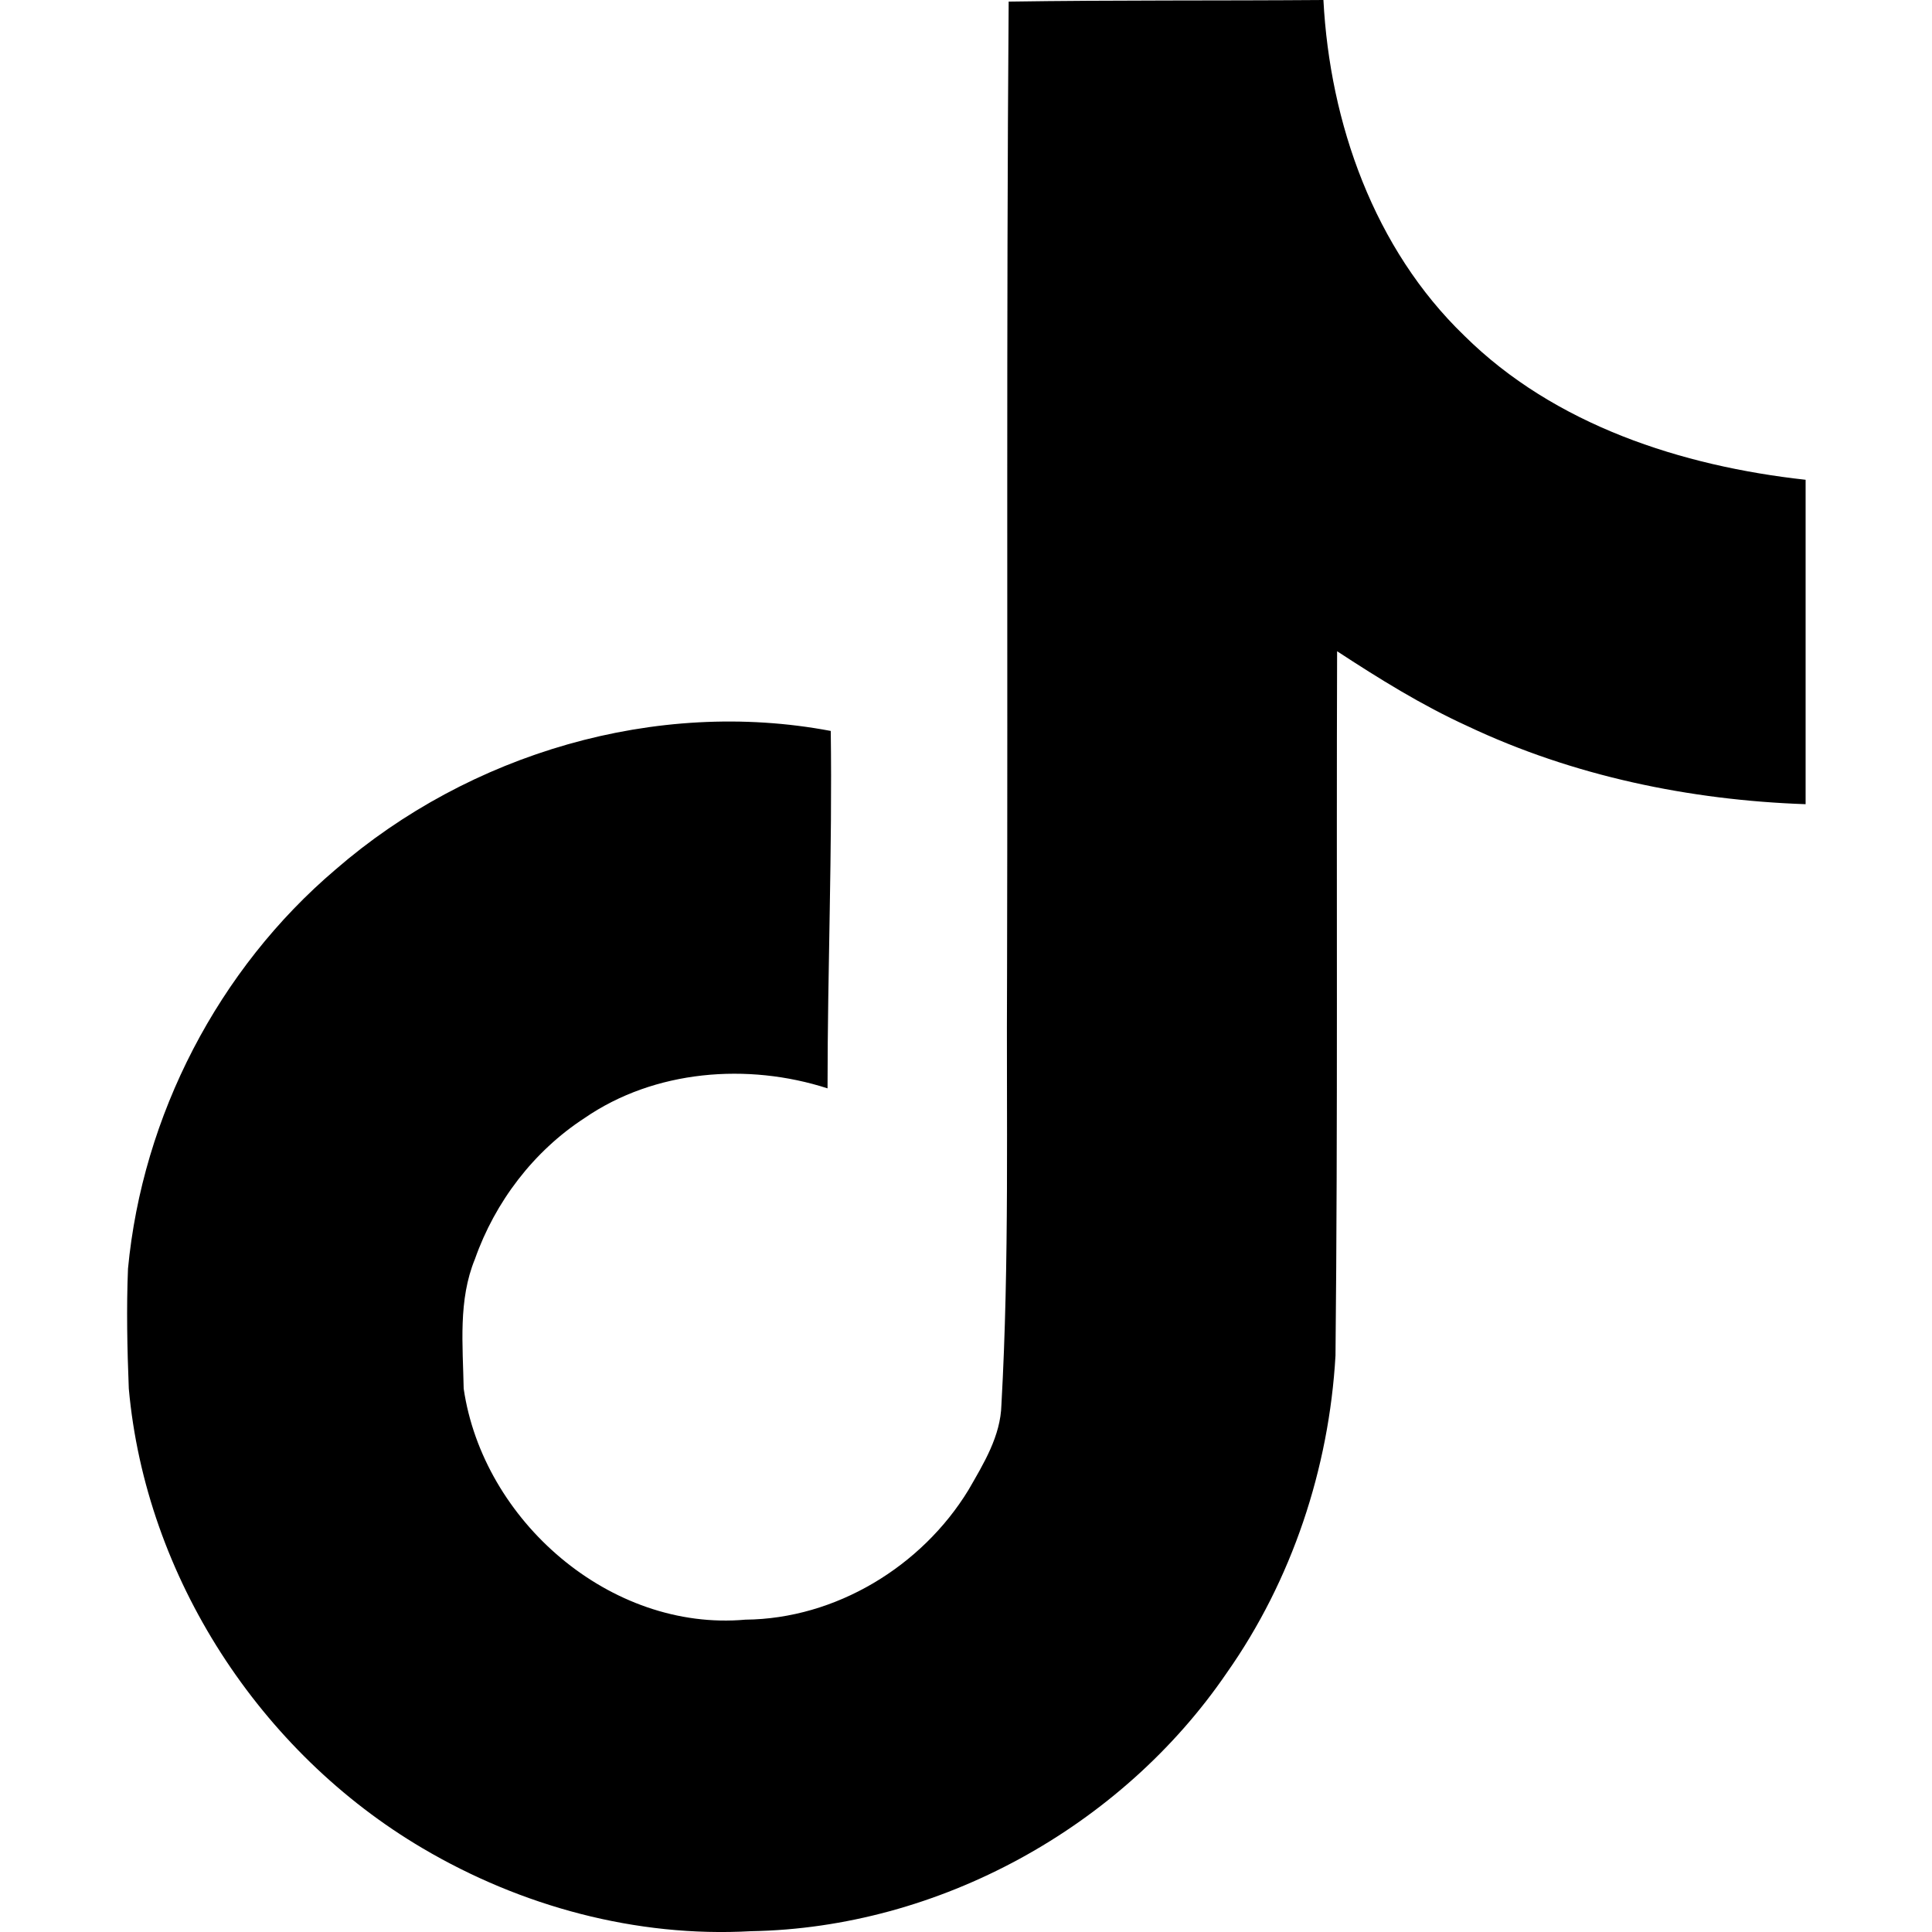
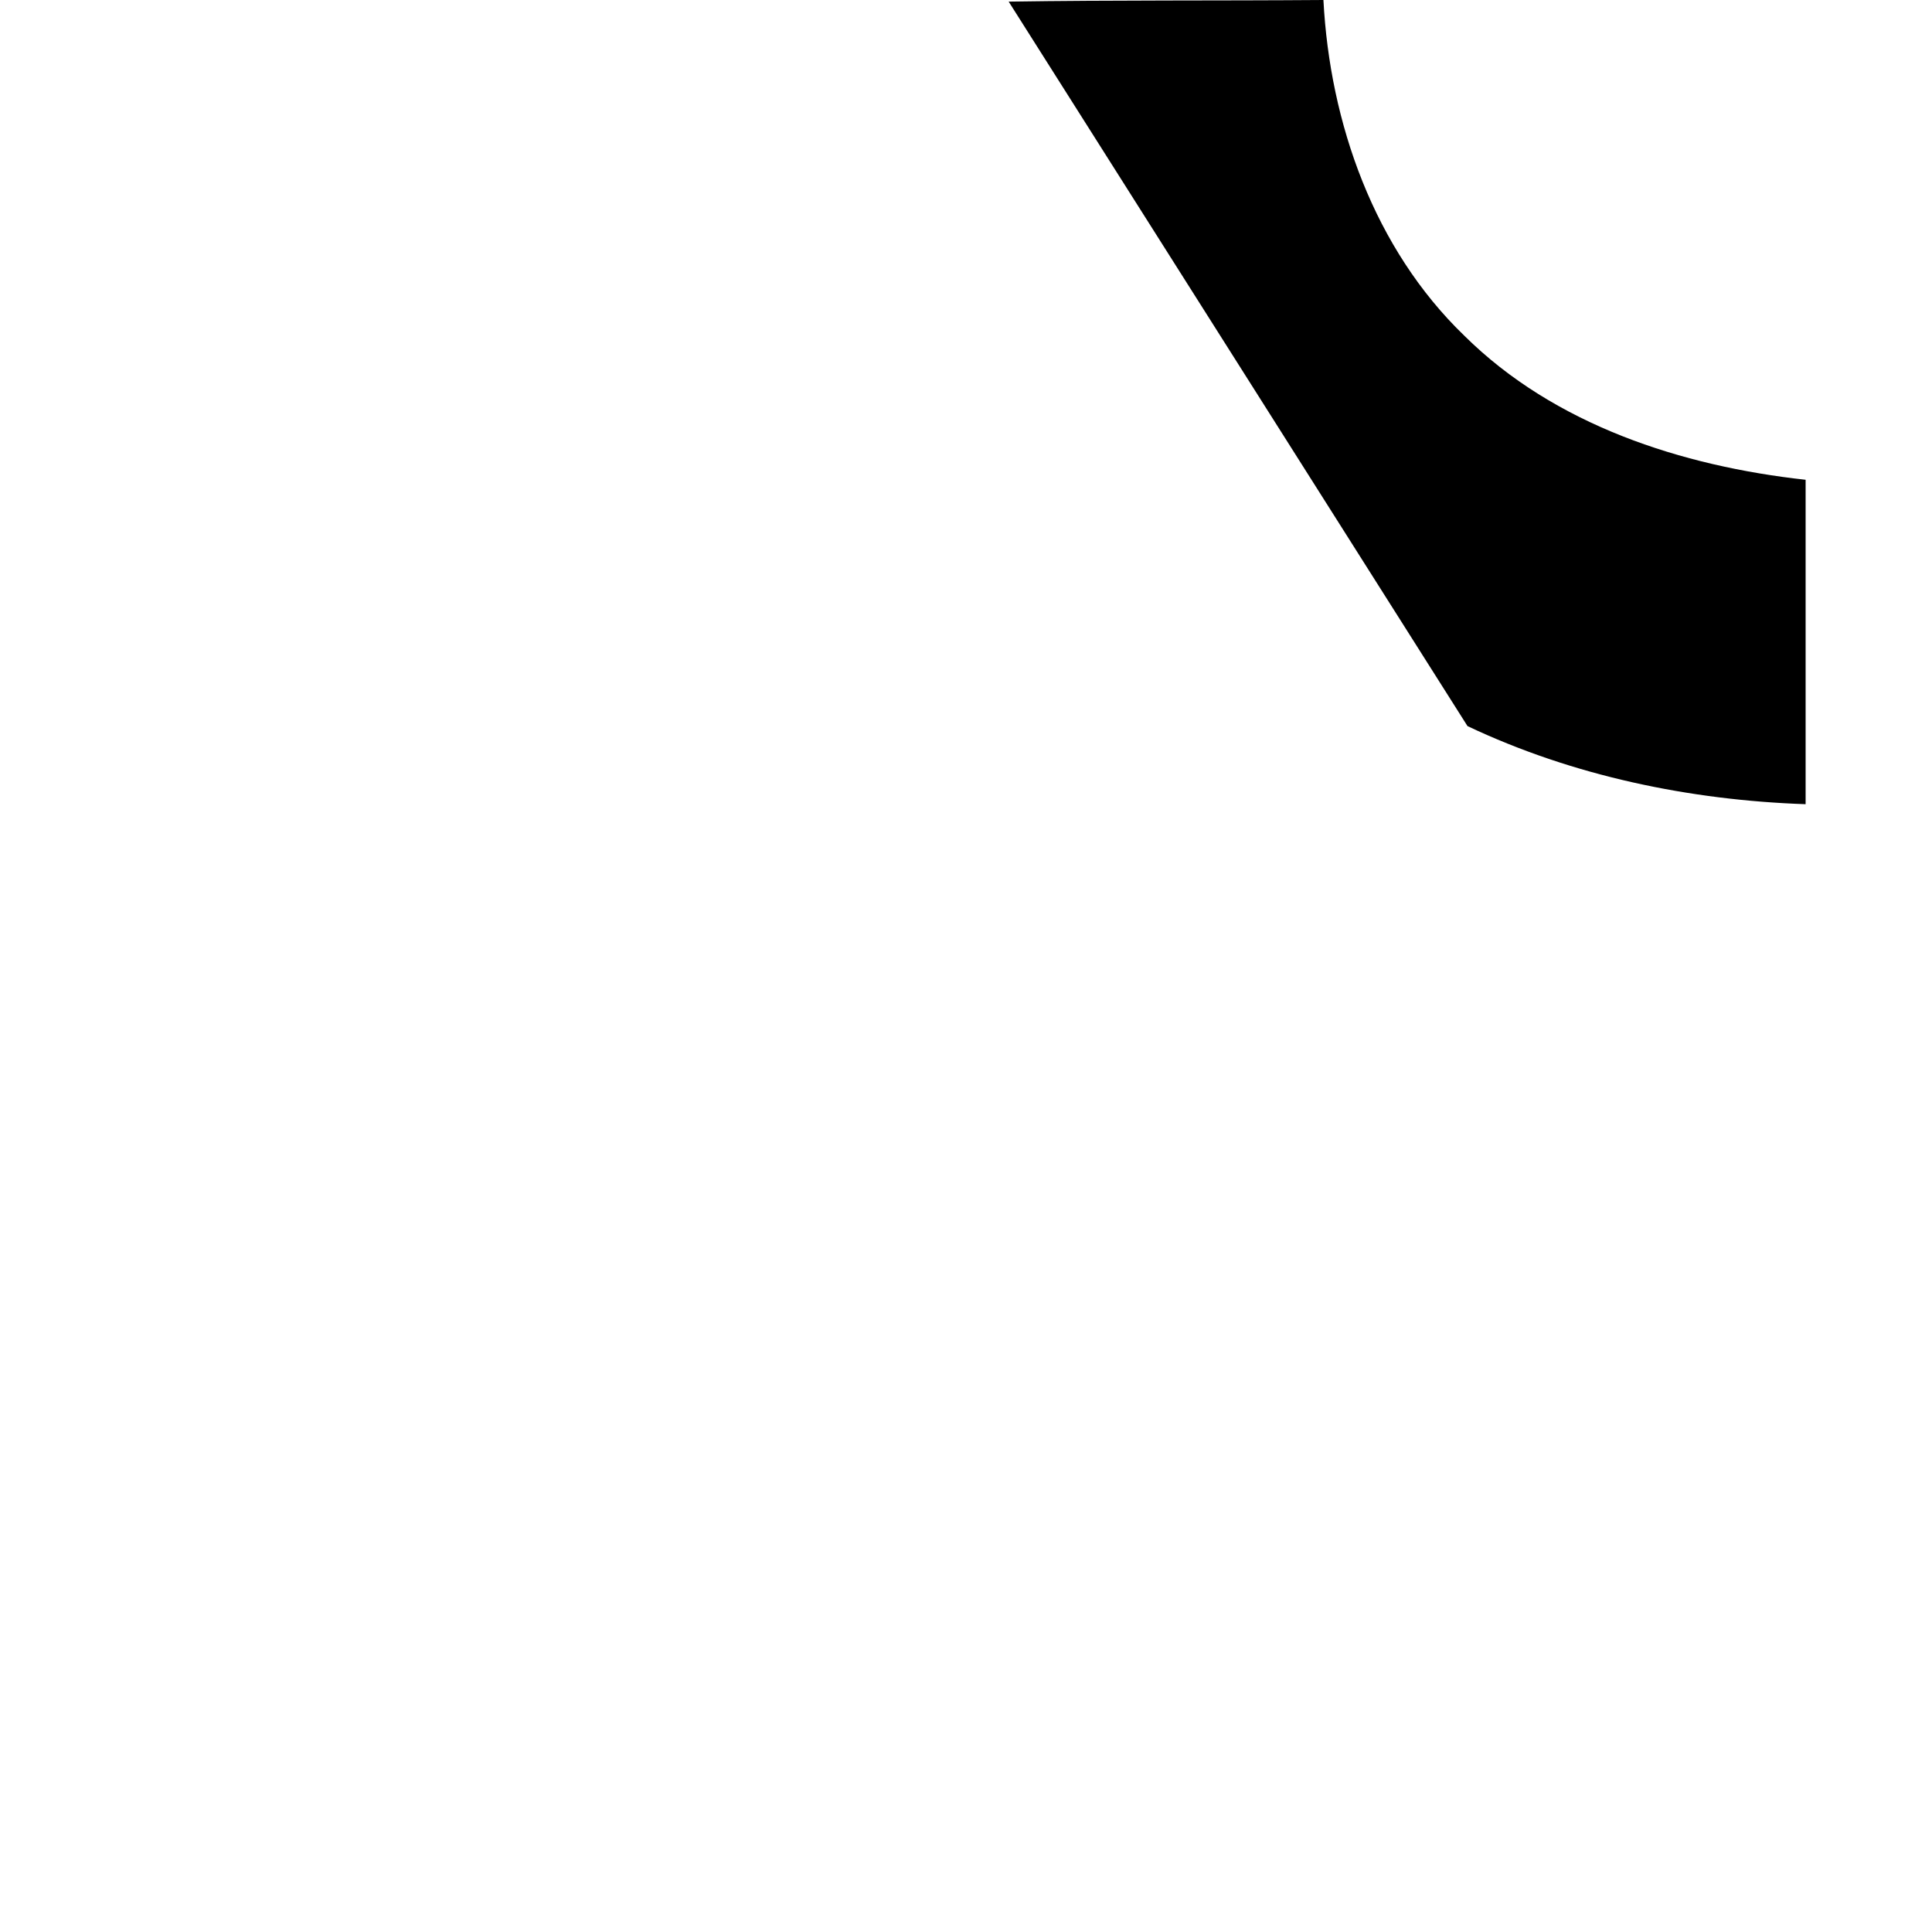
<svg xmlns="http://www.w3.org/2000/svg" viewBox="0 0 24 24">
-   <path d="M12.53.02C13.84 0 15.14.01 16.44 0c.08 1.53.63 3.09 1.75 4.17 1.12 1.11 2.7 1.62 4.24 1.79v4.03c-1.44-.05-2.89-.35-4.2-.97-.57-.26-1.1-.59-1.62-.93-.01 2.92.01 5.84-.02 8.75-.08 1.4-.54 2.79-1.35 3.94-1.31 1.92-3.58 3.17-5.91 3.21-1.43.08-2.86-.31-4.08-1.03-2.02-1.19-3.44-3.37-3.65-5.71-.02-.5-.03-1-.01-1.49.18-1.9 1.12-3.72 2.58-4.96 1.66-1.44 3.98-2.13 6.15-1.72.02 1.48-.04 2.96-.04 4.44-.99-.32-2.15-.23-3.02.37-.63.41-1.11 1.04-1.36 1.75-.21.51-.15 1.07-.14 1.61.24 1.64 1.82 3.02 3.5 2.87 1.12-.01 2.19-.66 2.77-1.61.19-.33.4-.67.41-1.06.1-1.79.06-3.57.07-5.36.01-4.03-.01-8.05.02-12.07z" />
+   <path d="M12.53.02C13.84 0 15.14.01 16.44 0c.08 1.53.63 3.09 1.75 4.17      1.12 1.11 2.7 1.62 4.24 1.79v4.03c-1.44-.05-2.89-.35-4.2-.97-     .57-.26-1.1-.59-1.62-.93-.01 2.92.01 5.84-.02 8.75-.08 1.4-     .54 2.79-1.35 3.94-1.31 1.92-3.58 3.17-5.91 3.21-1.43.08-2.86-     .31-4.08-1.03-2.02-1.19-3.44-3.37-3.65-5.71-.02-.5-.03-1-.01-     1.49.18-1.9 1.12-3.72 2.58-4.96 1.66-1.44 3.98-2.13 6.15-     1.72.02 1.48-.04 2.96-.04 4.44-.99-.32-2.15-.23-3.02.37-     .63.41-1.11 1.04-1.36 1.75-.21.51-.15 1.07-.14 1.61.24      1.64 1.82 3.02 3.5 2.87 1.12-.01 2.19-.66 2.77-1.61.19-.33.     4-.67.41-1.06.1-1.79.06-3.57.07-5.36.01-4.03-.01-8.05.02-     12.07z" />
</svg>
